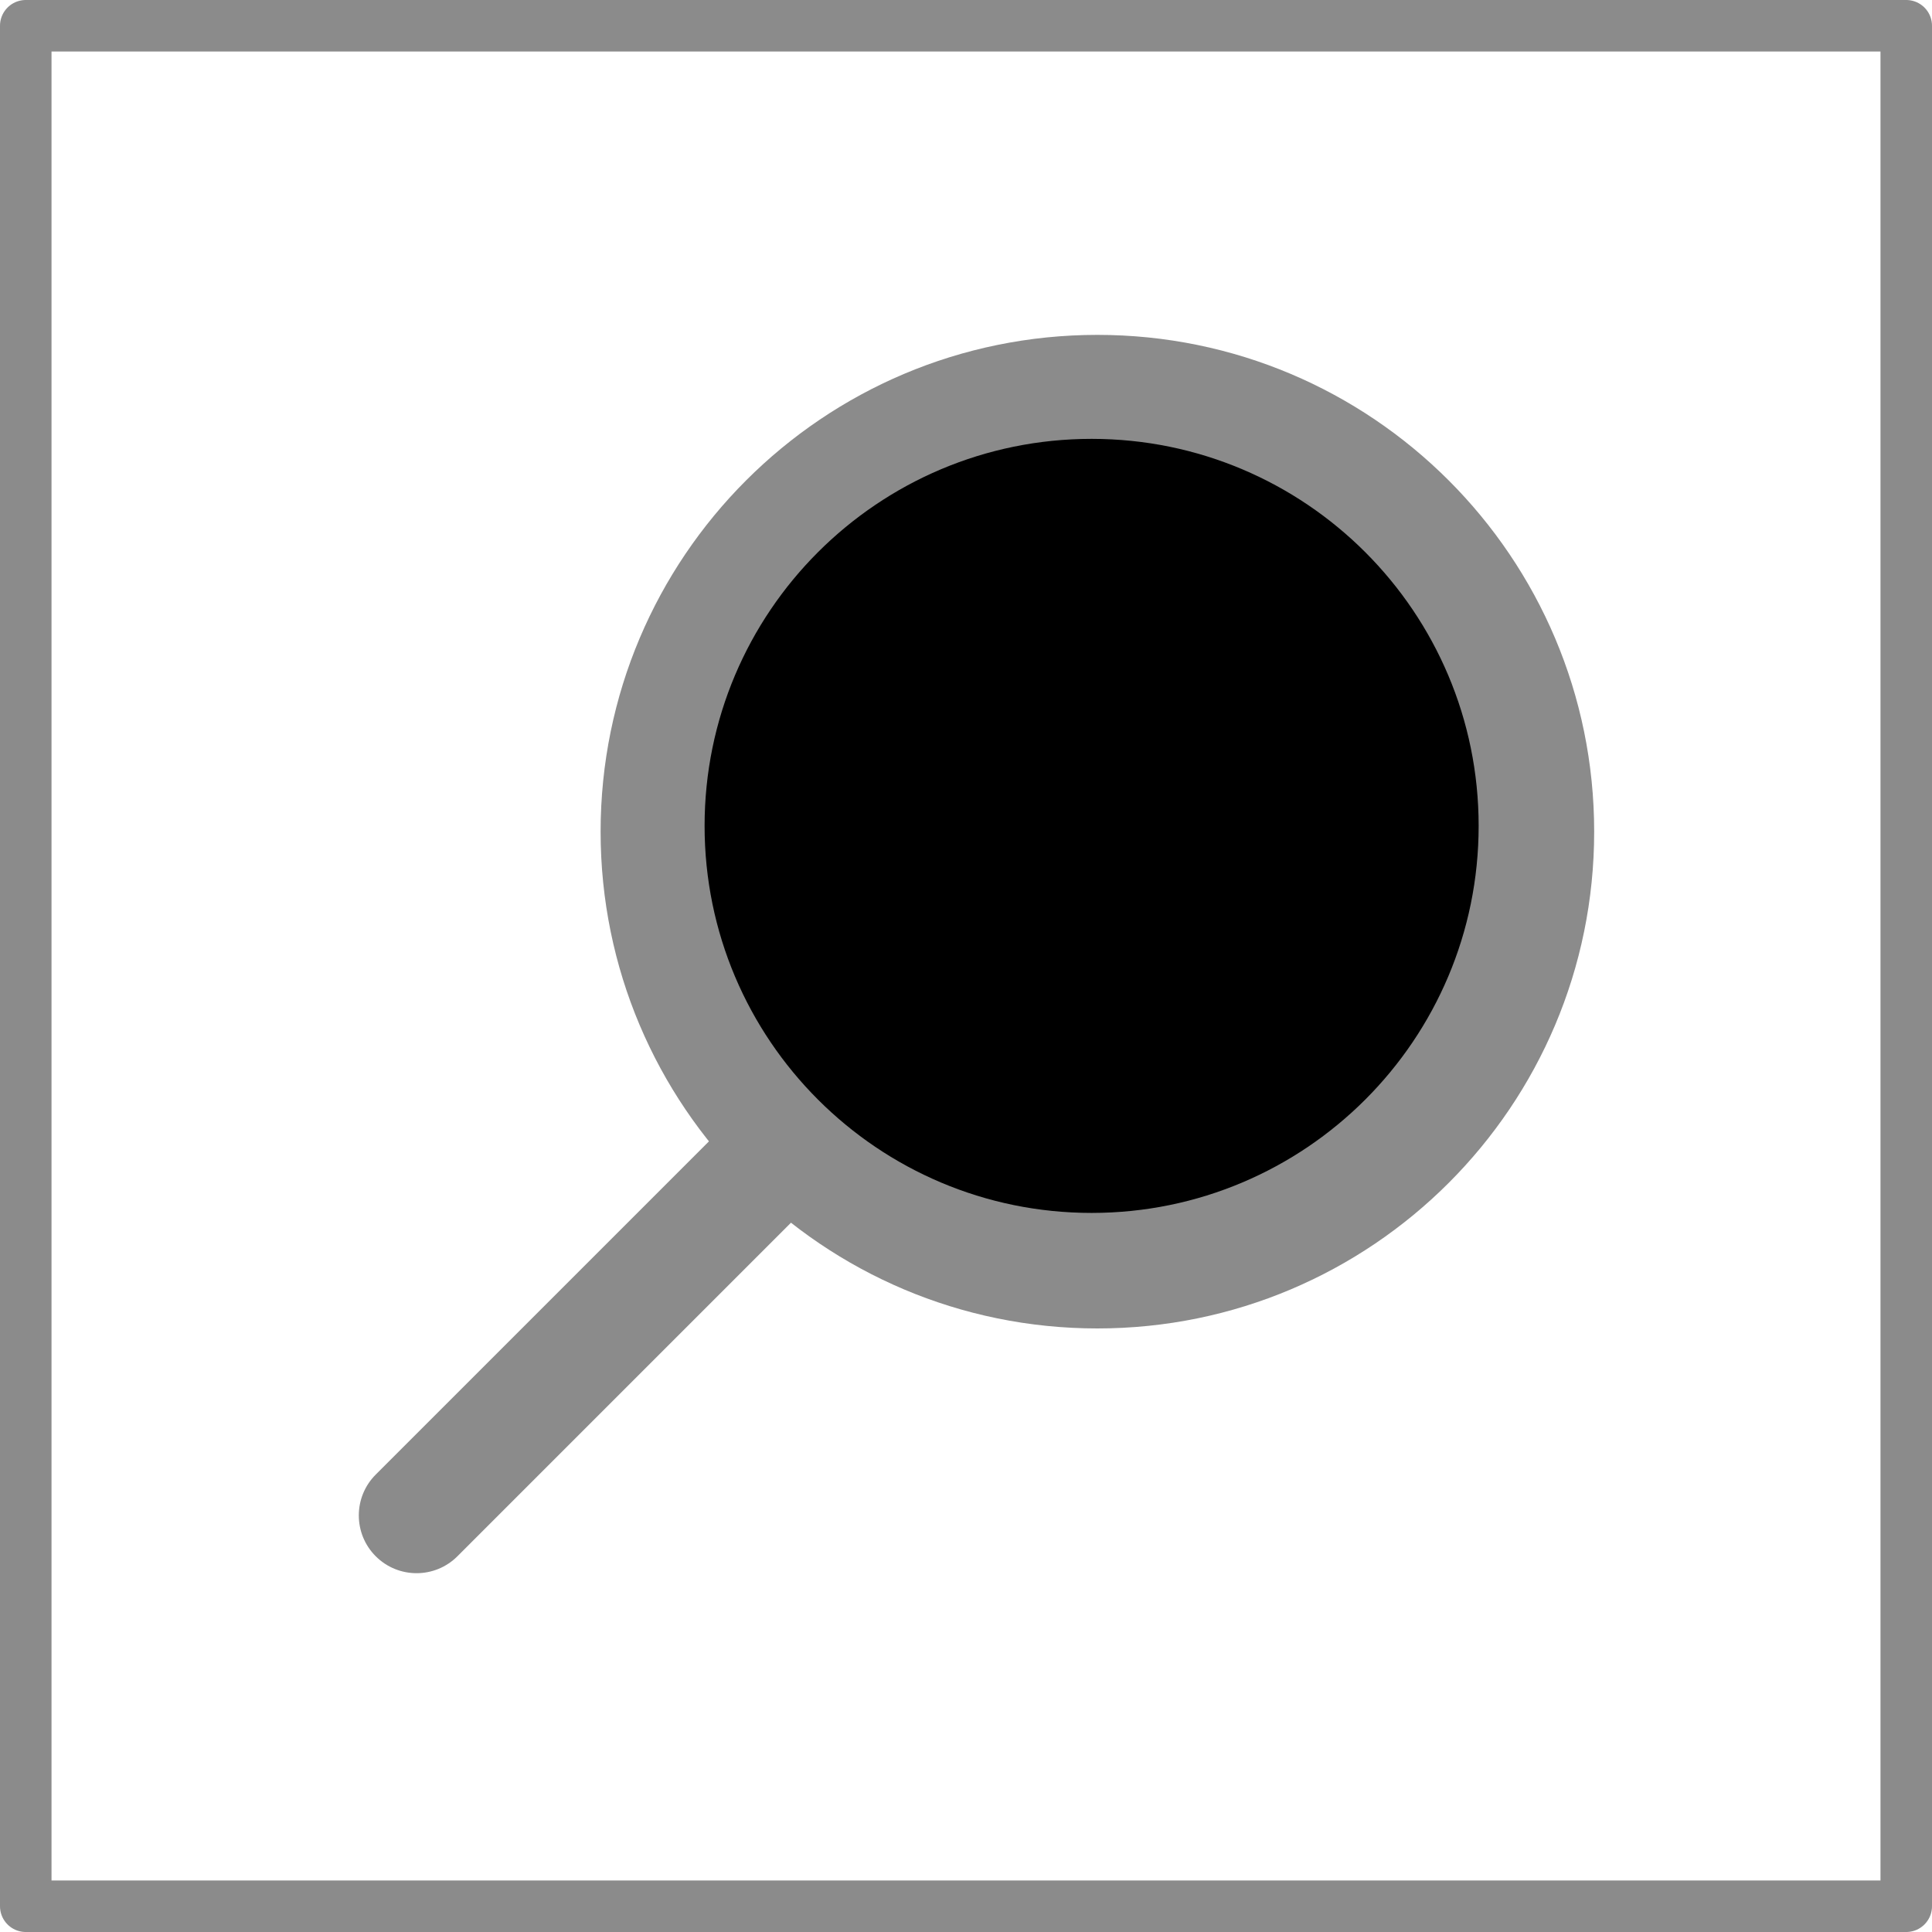
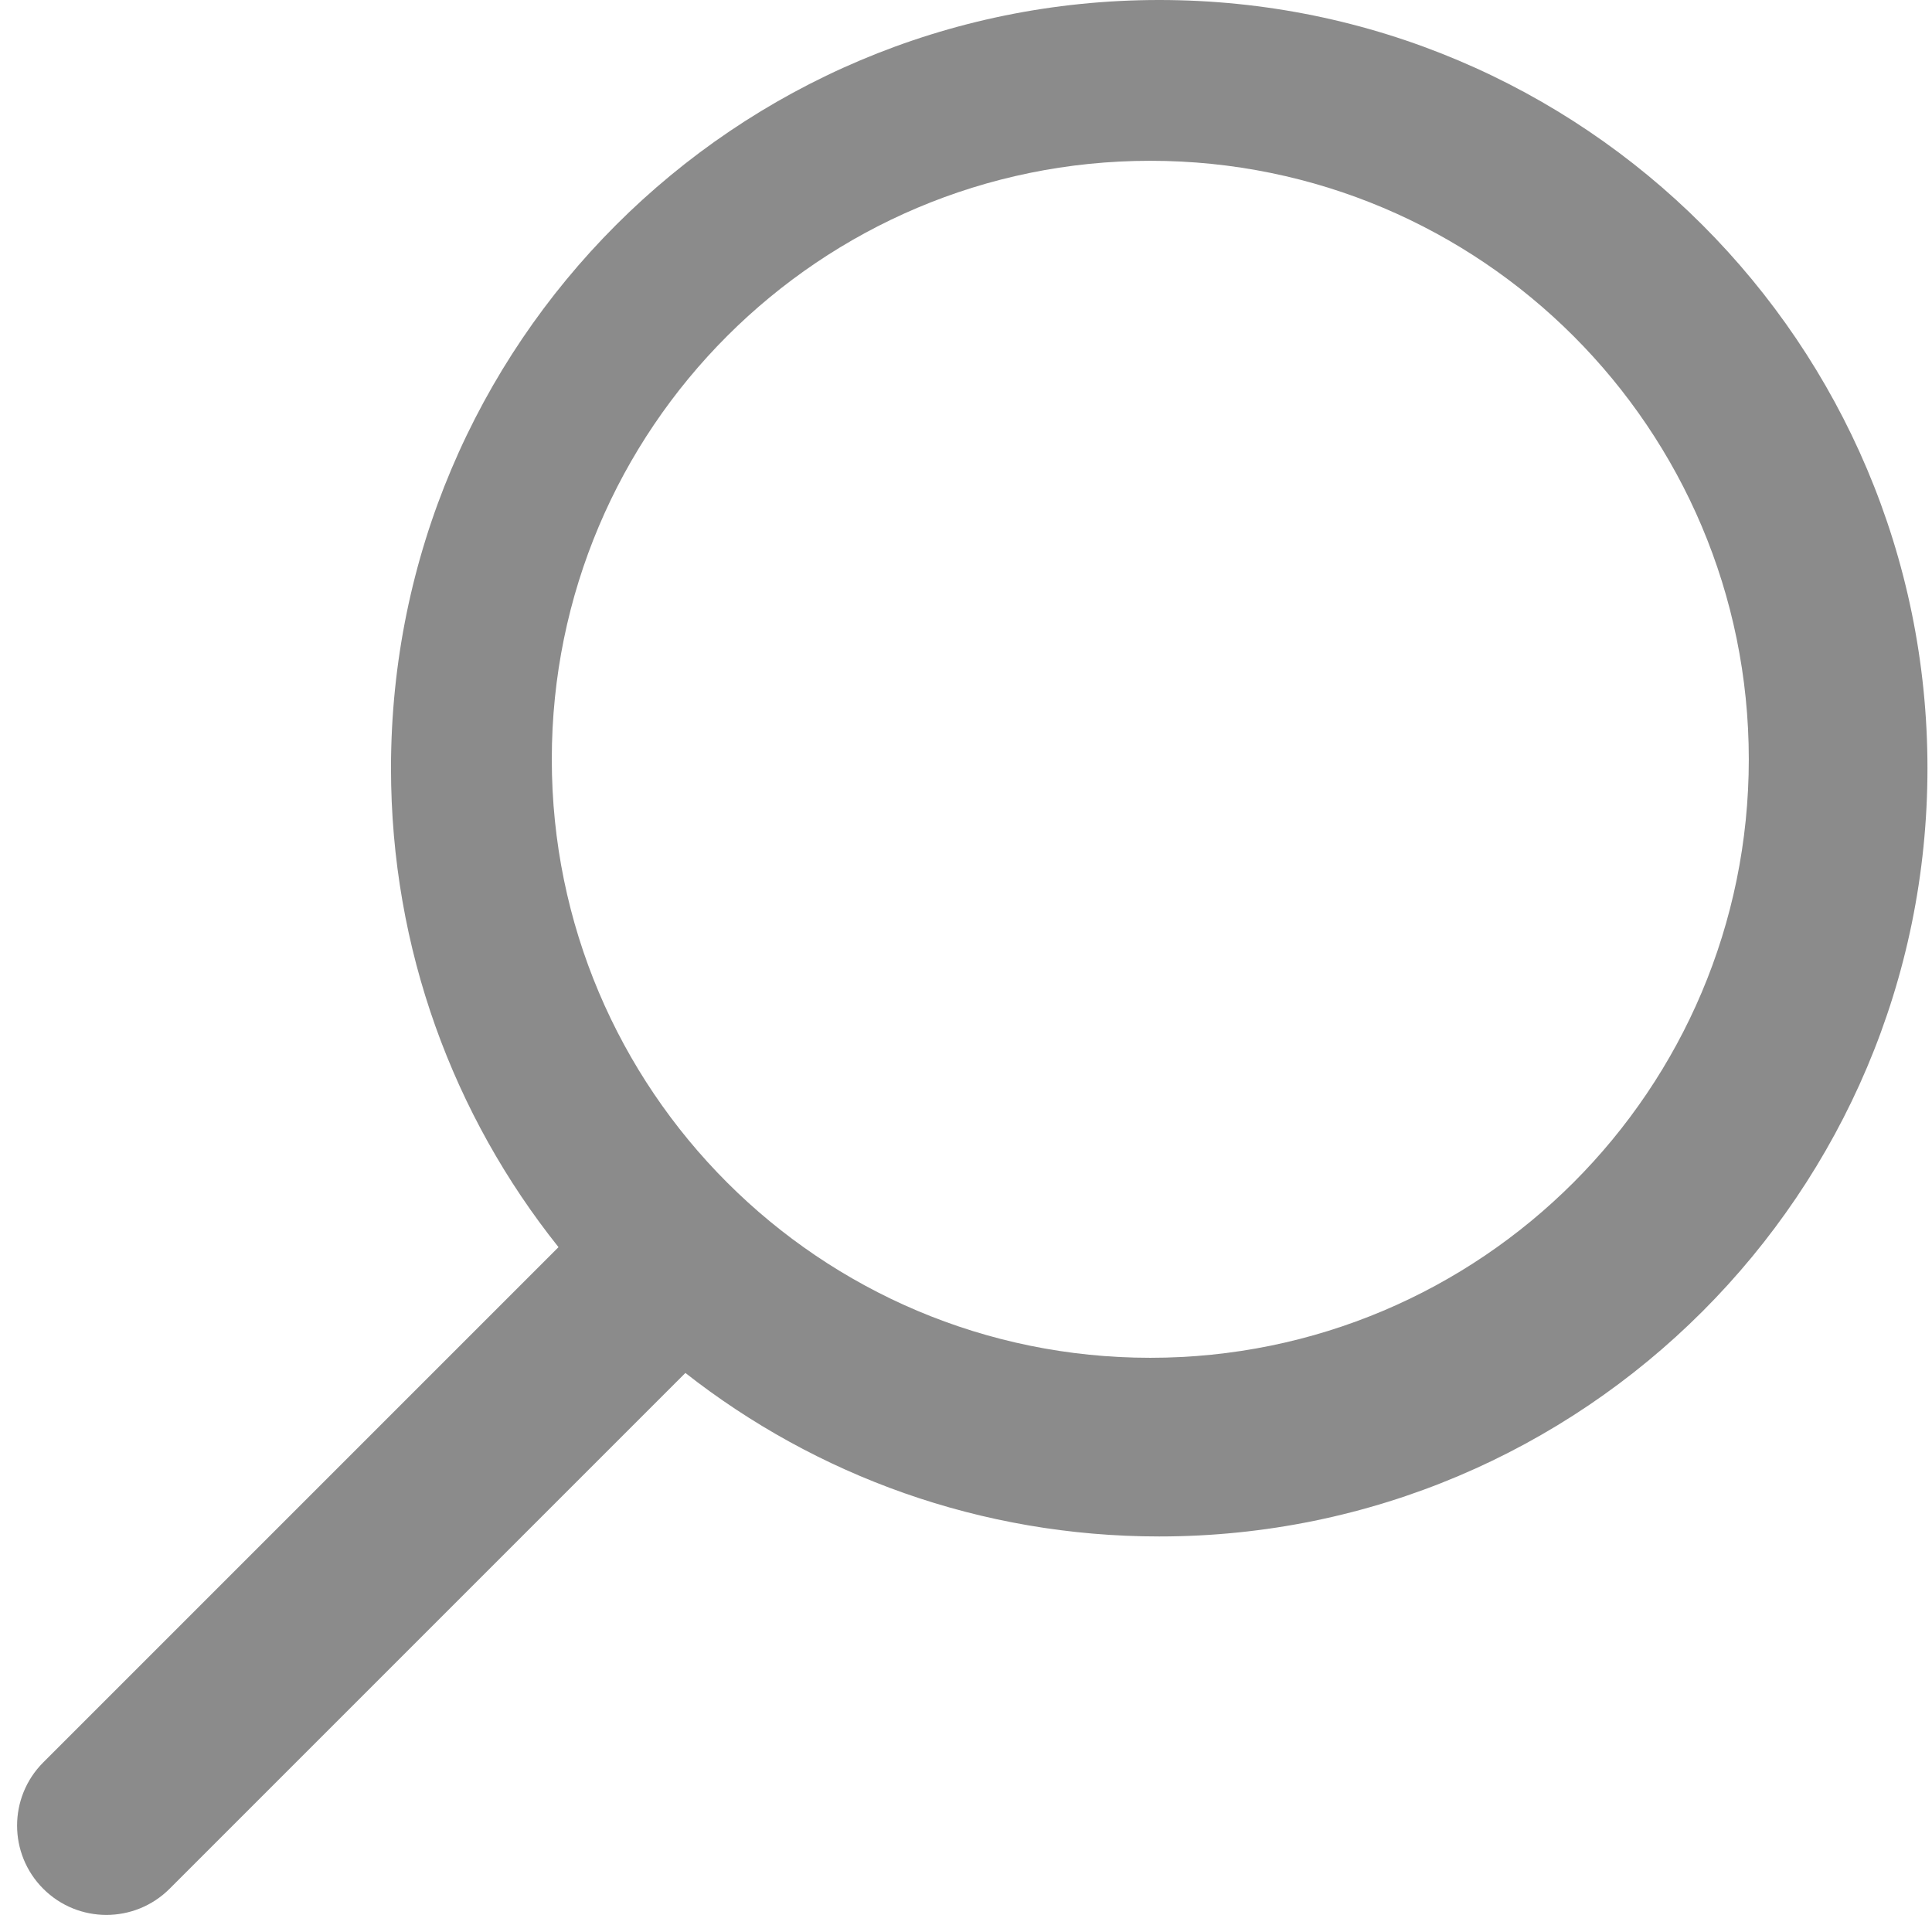
- <svg xmlns="http://www.w3.org/2000/svg" width="150" height="150" viewBox="0 0 150 150" fill="none">
-   <rect x="2" y="2" width="146" height="146" stroke="#8B8B8B" stroke-width="4" stroke-linecap="round" stroke-linejoin="round" />
-   <circle cx="85.201" cy="64.57" r="38.57" fill="#8B8B8B" />
-   <circle cx="84.753" cy="64.122" r="30.049" fill="black" />
-   <rect x="60.25" y="83.407" width="8.97" height="48.437" rx="4.485" transform="rotate(45 60.25 83.4072)" fill="#8B8B8B" />
+ <svg xmlns="http://www.w3.org/2000/svg" width="97" height="97" viewBox="0 0 97 97" fill="none">
+   <path fill-rule="evenodd" clip-rule="evenodd" d="M96.772 38.57C96.772 59.872 79.503 77.141 58.201 77.141C49.225 77.141 40.964 74.074 34.411 68.932L8.514 94.829C6.762 96.58 3.922 96.58 2.171 94.829C0.42 93.077 0.42 90.238 2.171 88.486L28.041 62.616C22.778 56.022 19.631 47.664 19.631 38.57C19.631 17.268 36.899 0 58.201 0C79.503 0 96.772 17.268 96.772 38.57ZM87.802 38.122C87.802 54.717 74.349 68.171 57.753 68.171C41.157 68.171 27.704 54.717 27.704 38.122C27.704 21.526 41.157 8.073 57.753 8.073C74.349 8.073 87.802 21.526 87.802 38.122Z" fill="#8B8B8B" />
</svg>
